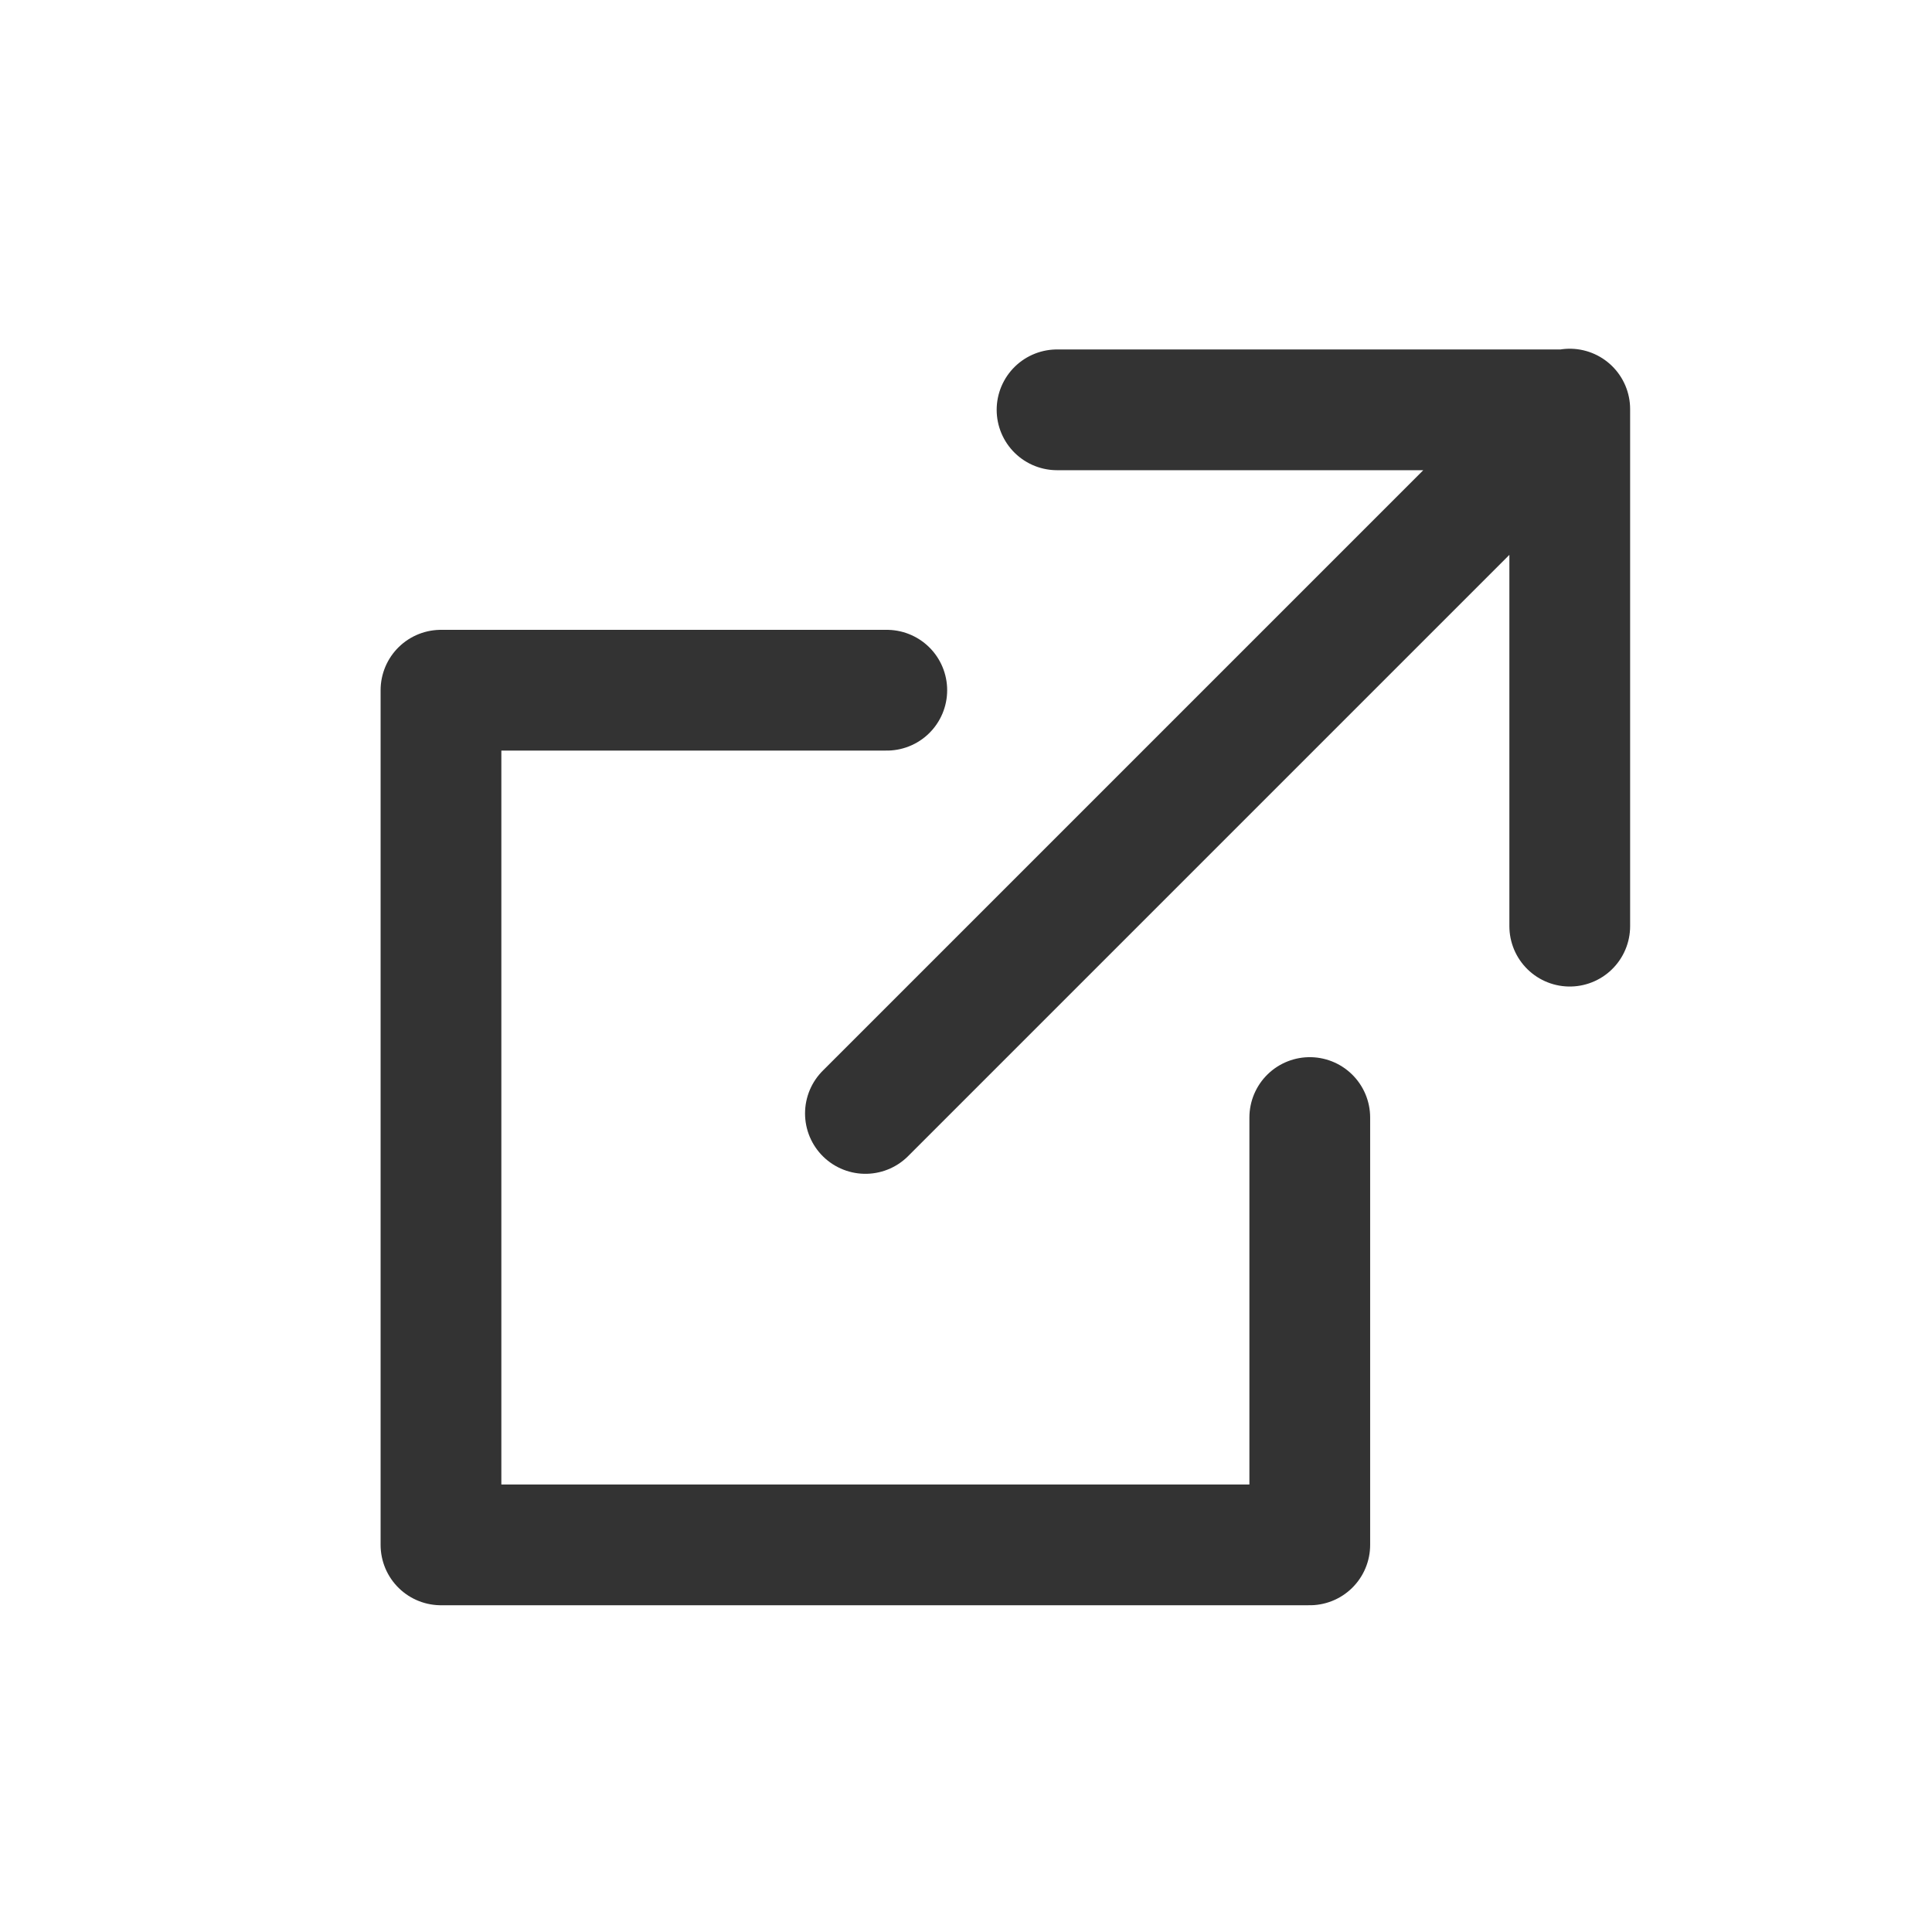
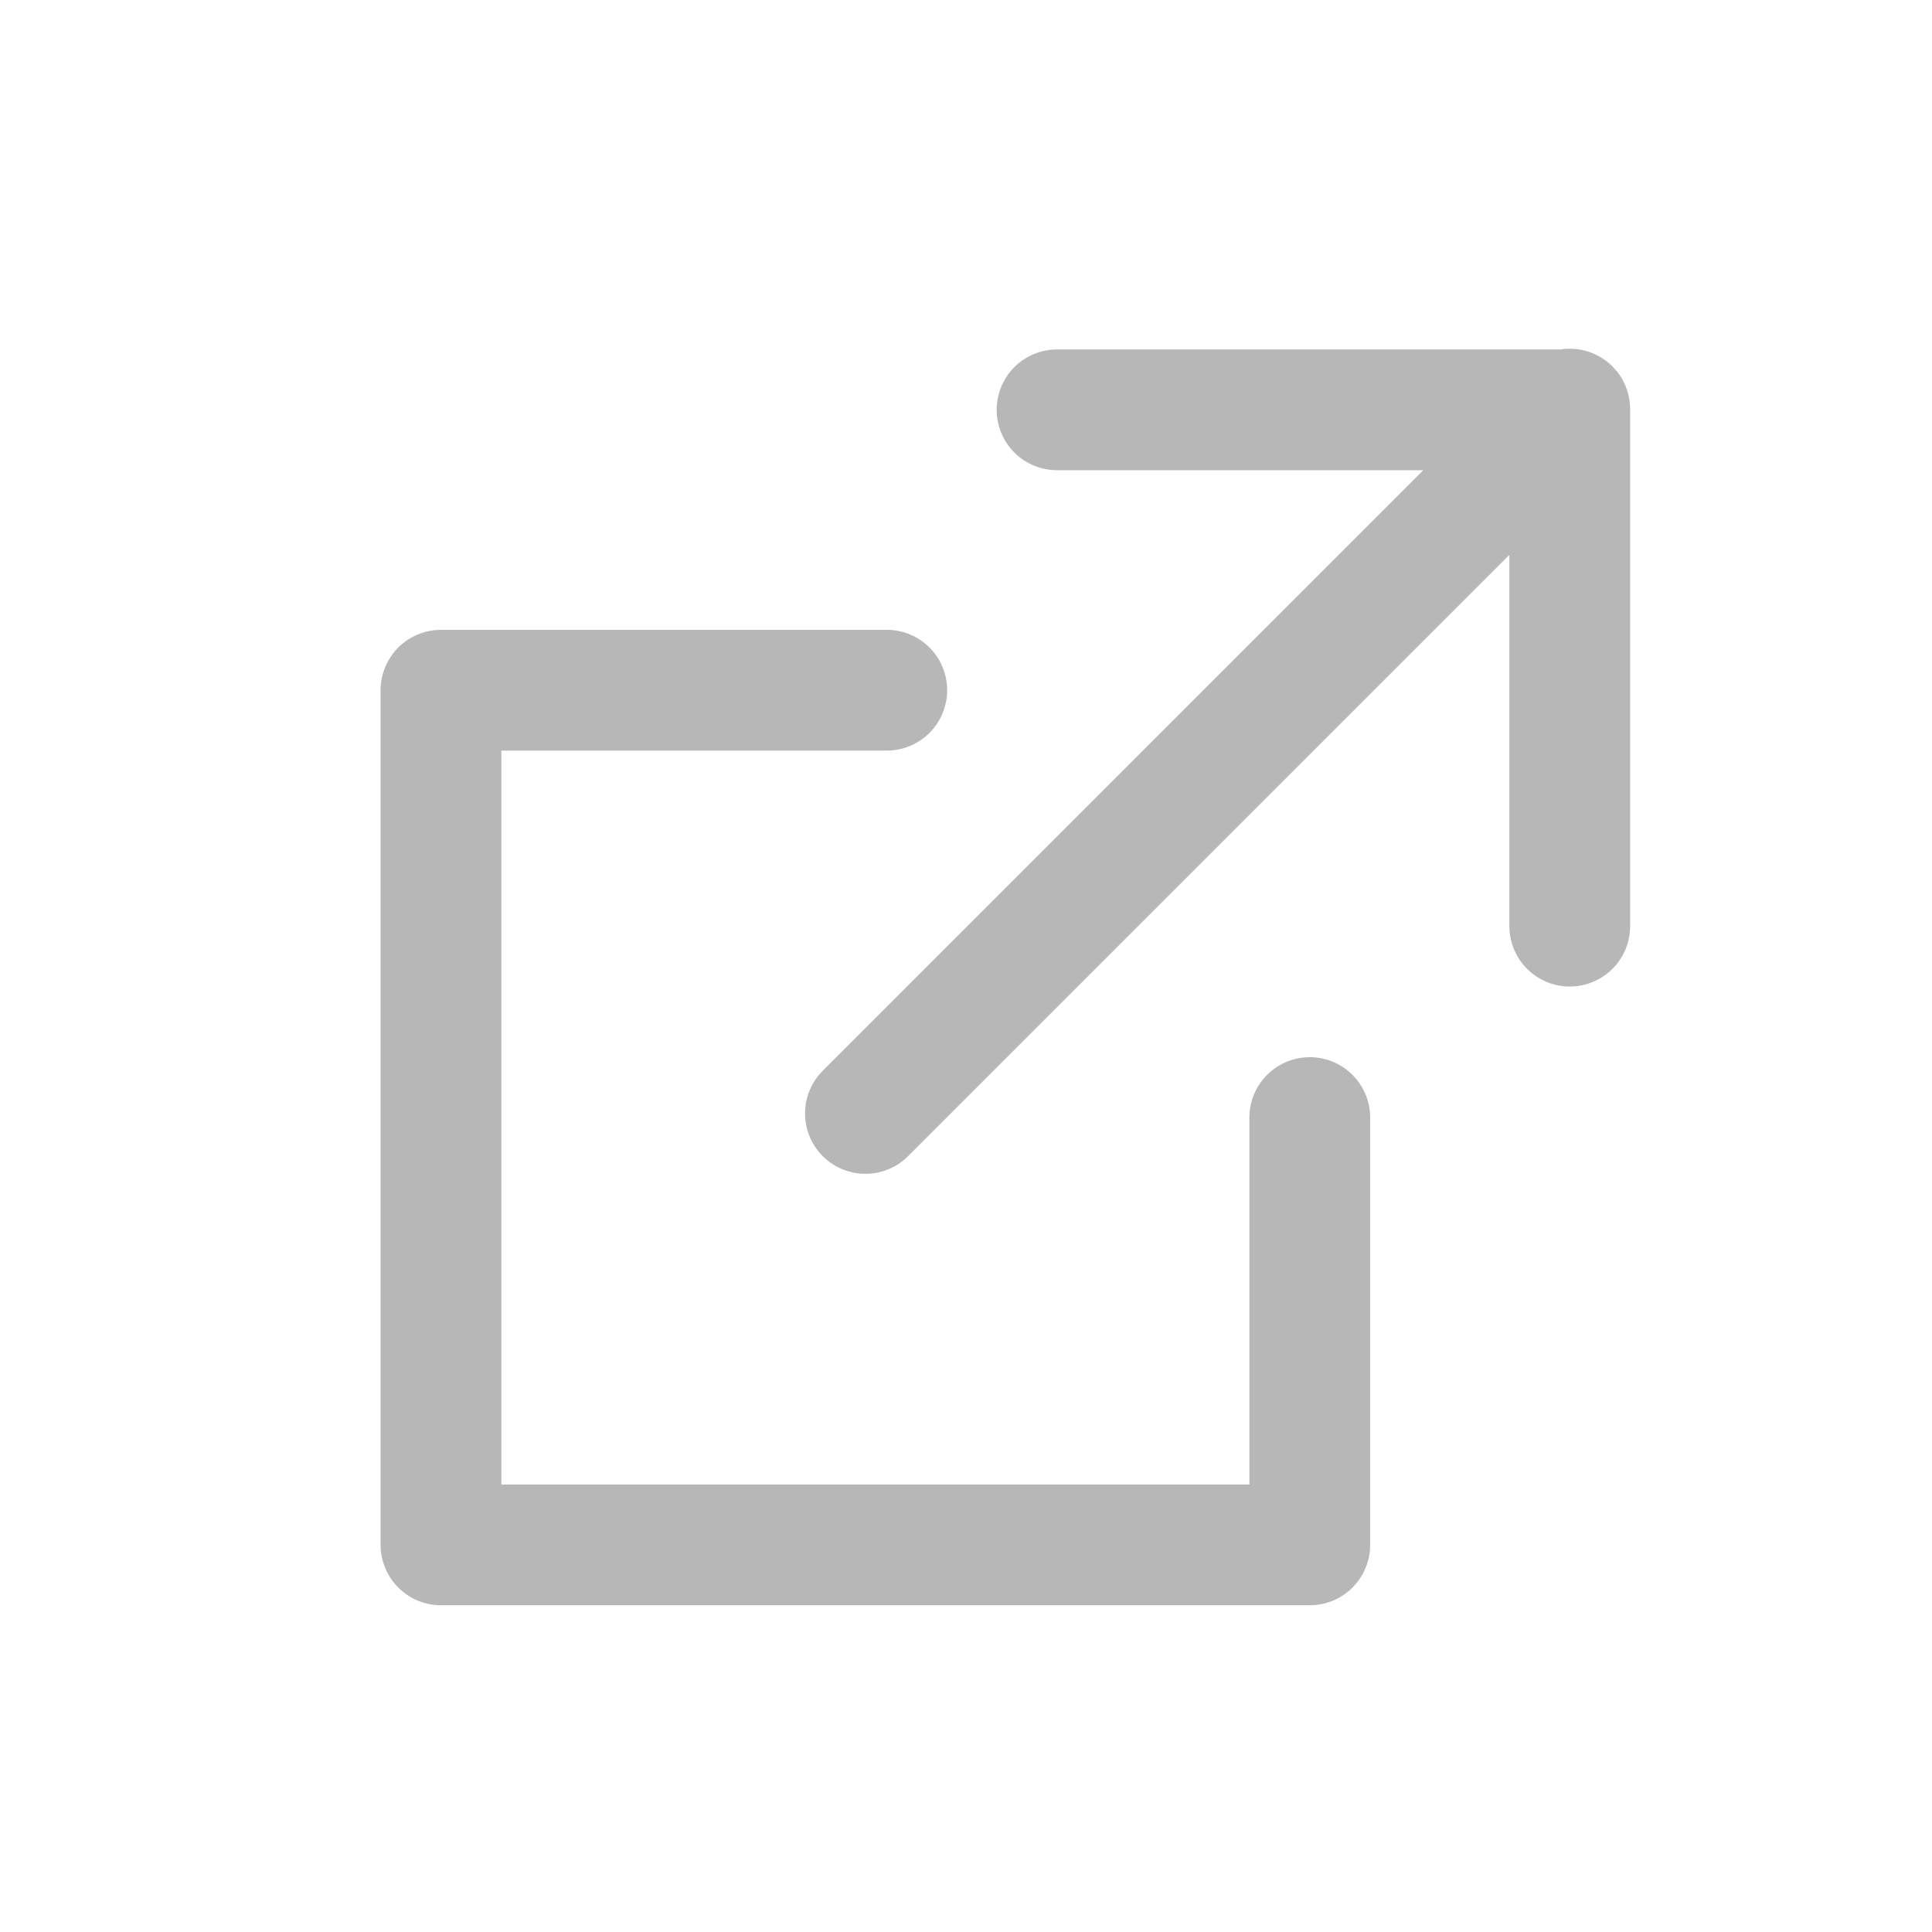
- <svg xmlns="http://www.w3.org/2000/svg" width="16px" height="16px" viewBox="0 0 16 16">
-   <g fill="none" fill-rule="evenodd" stroke-linecap="round" stroke-linejoin="round">
-     <g stroke="#333">
-       <g>
-         <g>
-           <g>
-             <g>
-               <g>
-                 <g>
-                   <path d="M4.344 2.716L.652 2.716.652 9.794 7.847 9.794 7.847 6.255M5.754.394L10 .394 10 4.67M4.167 6.221L10 .388" transform="translate(-239, -576) translate(30, 422) translate(24, 70) translate(0, 68) translate(32, 14) translate(153, 2) translate(3, 3)" />
-                 </g>
-               </g>
-             </g>
-           </g>
-         </g>
-       </g>
-     </g>
+ <svg xmlns="http://www.w3.org/2000/svg" width="16px" height="16px" viewBox="0 0 16 16" version="1.1" xml:space="preserve" style="fill-rule:evenodd;clip-rule:evenodd;stroke-linecap:round;stroke-linejoin:round;">
+   <g transform="matrix(1,0,0,1,3,3)">
+     <path d="M4.344,2.716L0.652,2.716L0.652,9.794L7.847,9.794L7.847,6.255M5.754,0.394L10,0.394L10,4.67M4.167,6.221L10,0.388" style="fill:none;stroke:rgb(183,183,183);stroke-width:1px;" />
  </g>
</svg>
